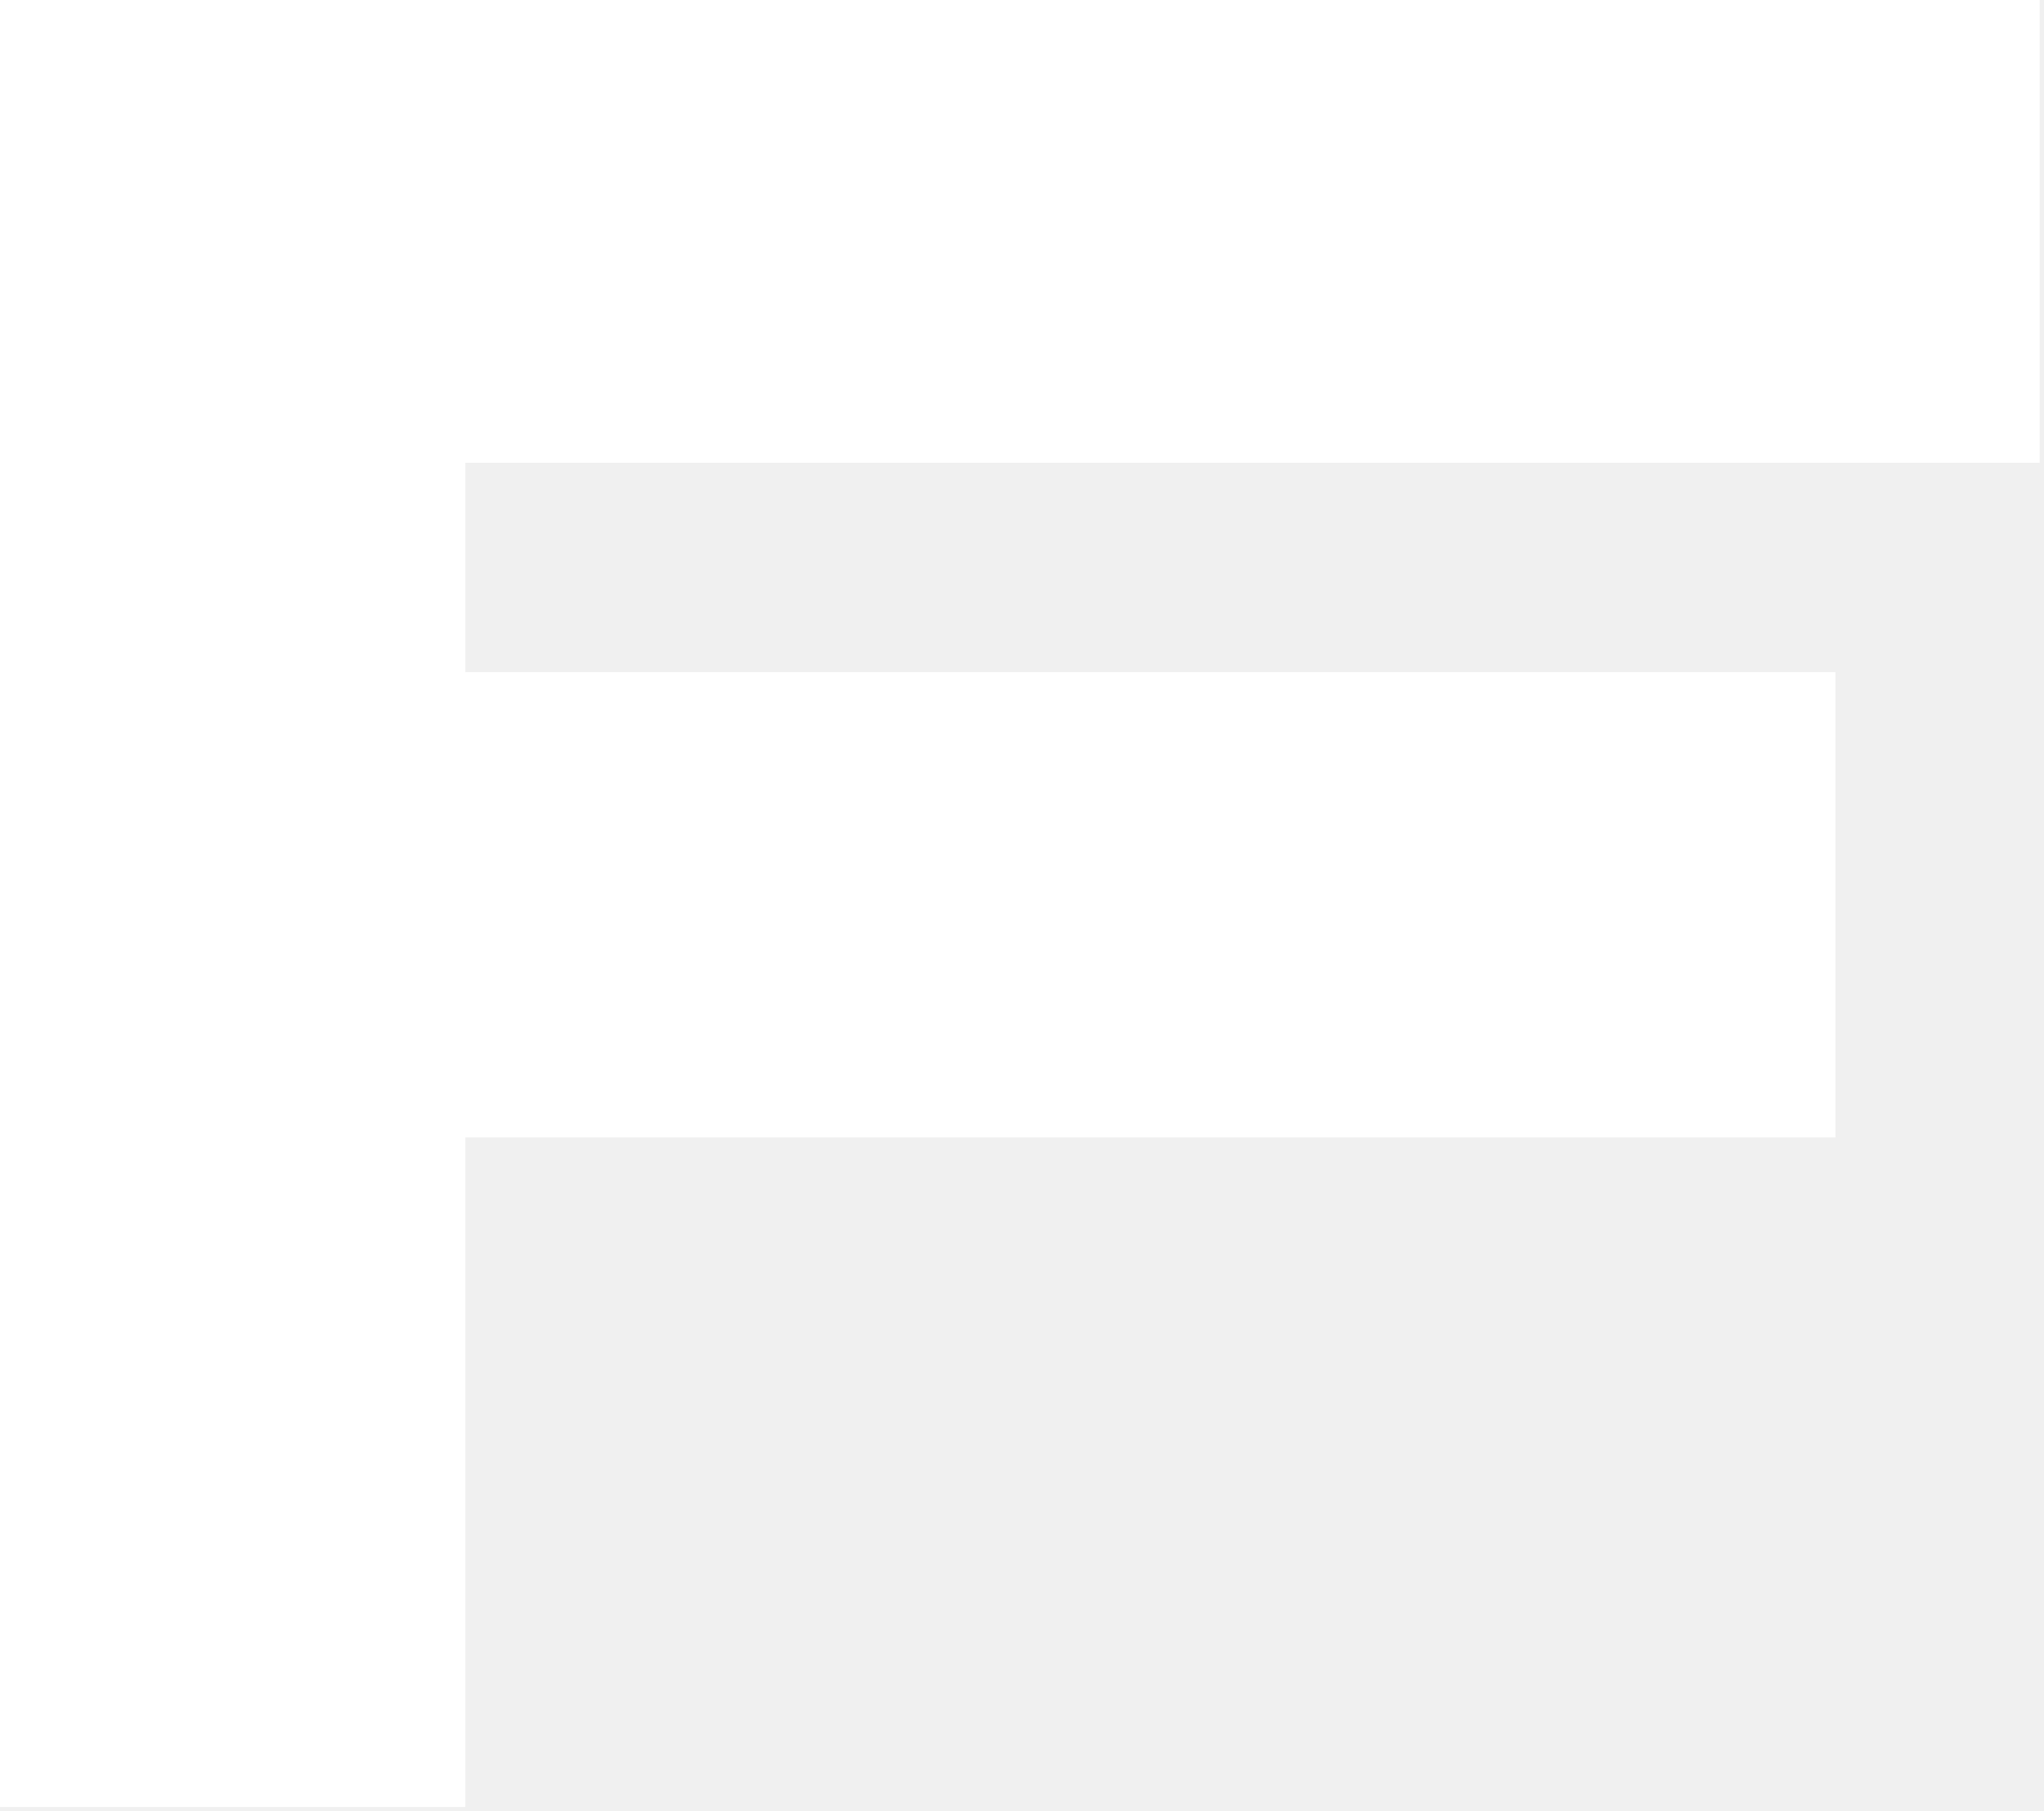
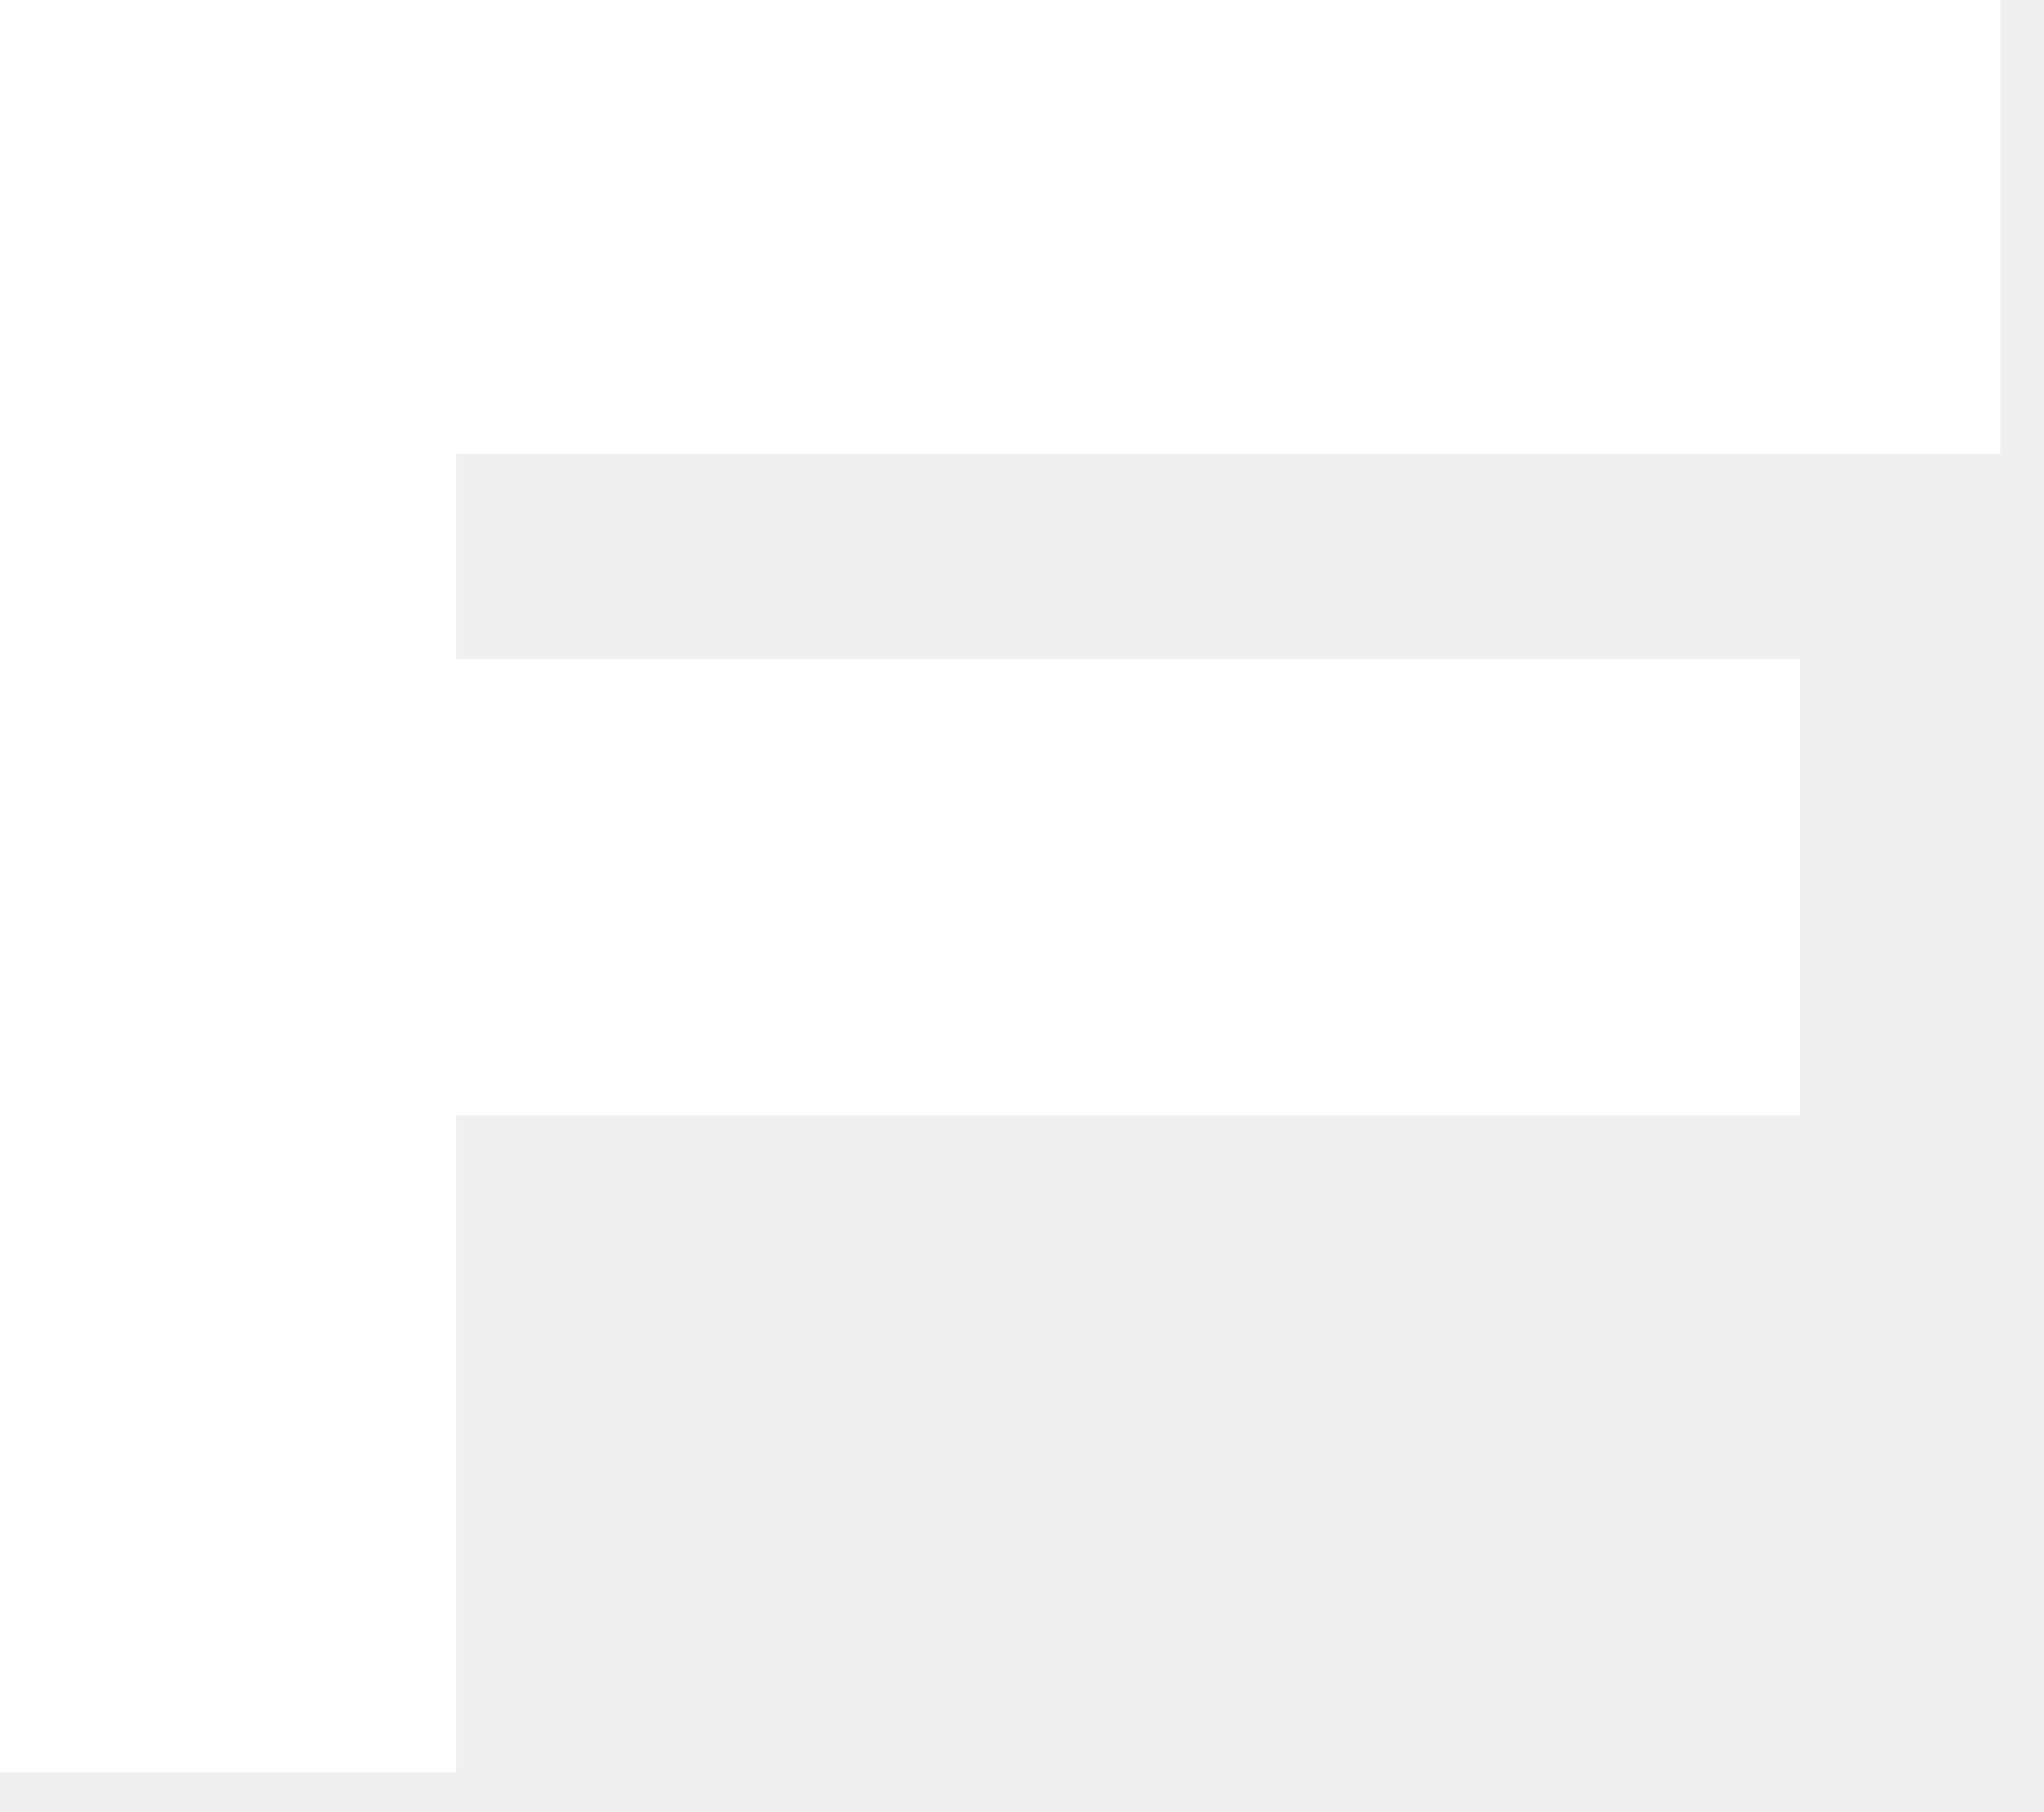
- <svg xmlns="http://www.w3.org/2000/svg" width="254" height="225" viewBox="0 0 254 225" fill="none">
-   <path d="M253.463 57.503H57.824V83.524H228.085V141.348H57.824V224.551H0V0H253.463V57.503Z" fill="white" />
+ <svg xmlns="http://www.w3.org/2000/svg" width="44" height="39" viewBox="0 0 44 39" fill="none">
+   <path d="M43.056 9.768H9.823V14.188H38.745V24.011H9.823V38.145H0V0H43.056V9.768Z" fill="white" />
</svg>
